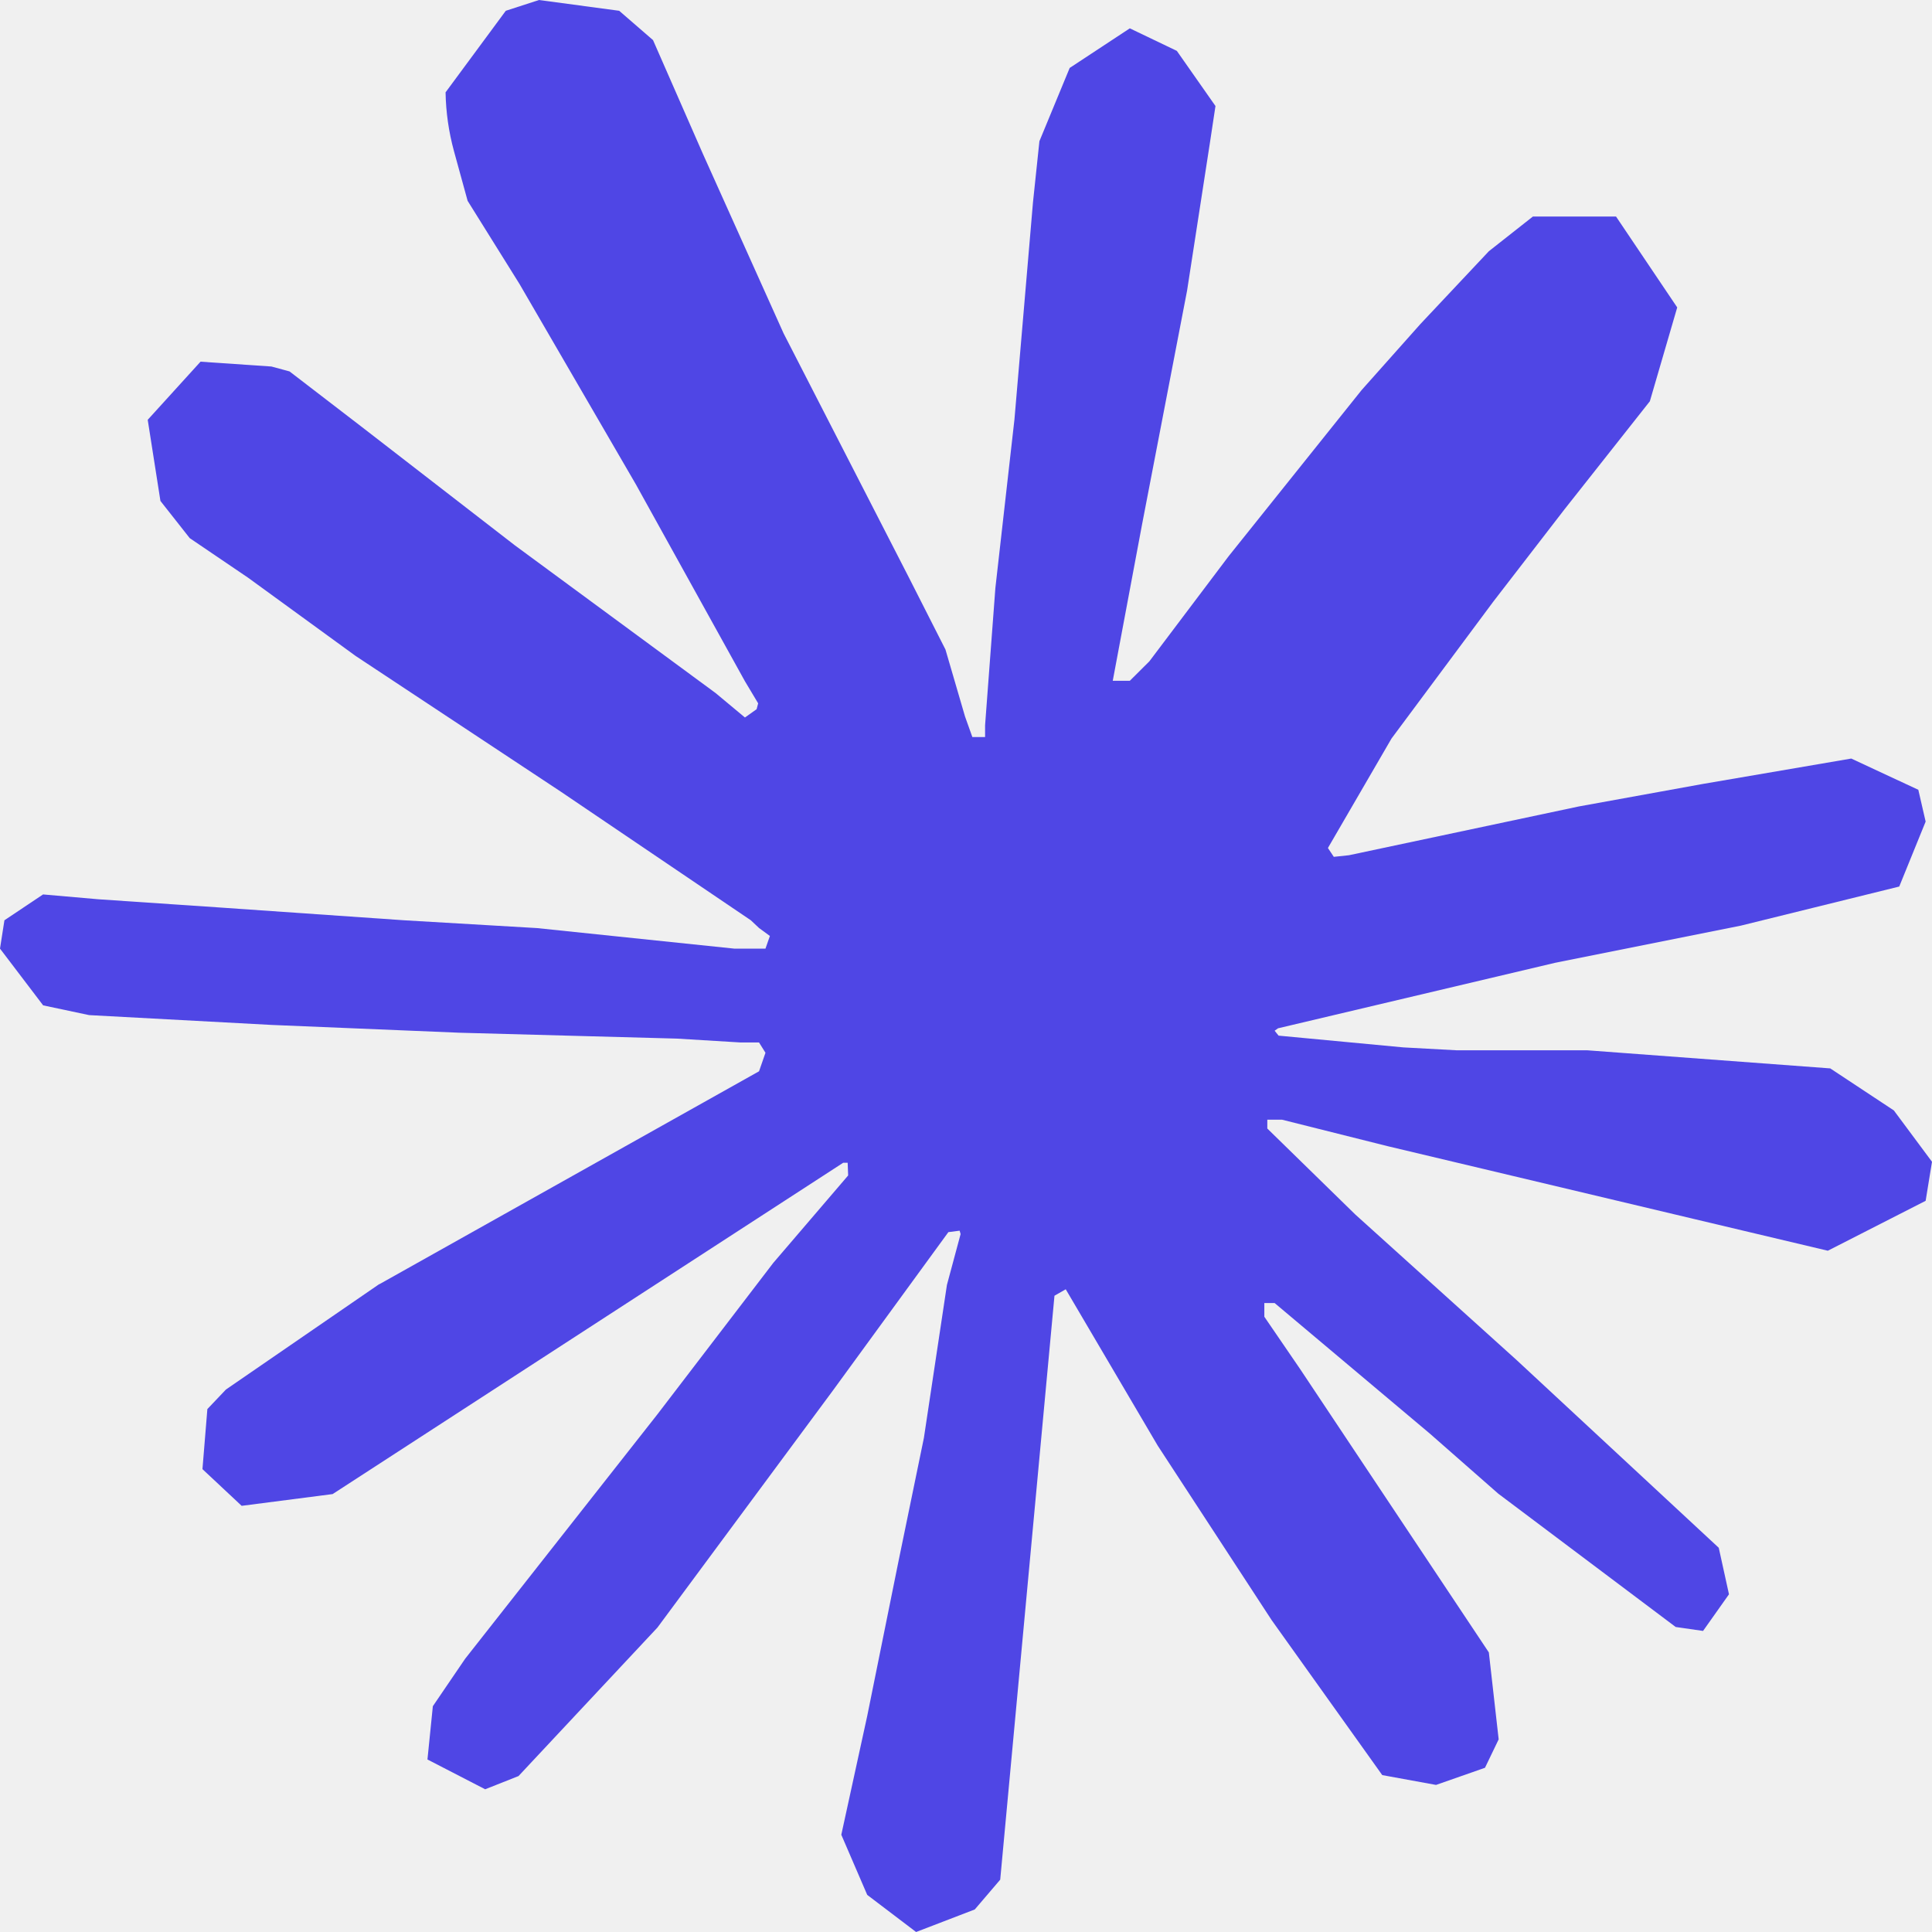
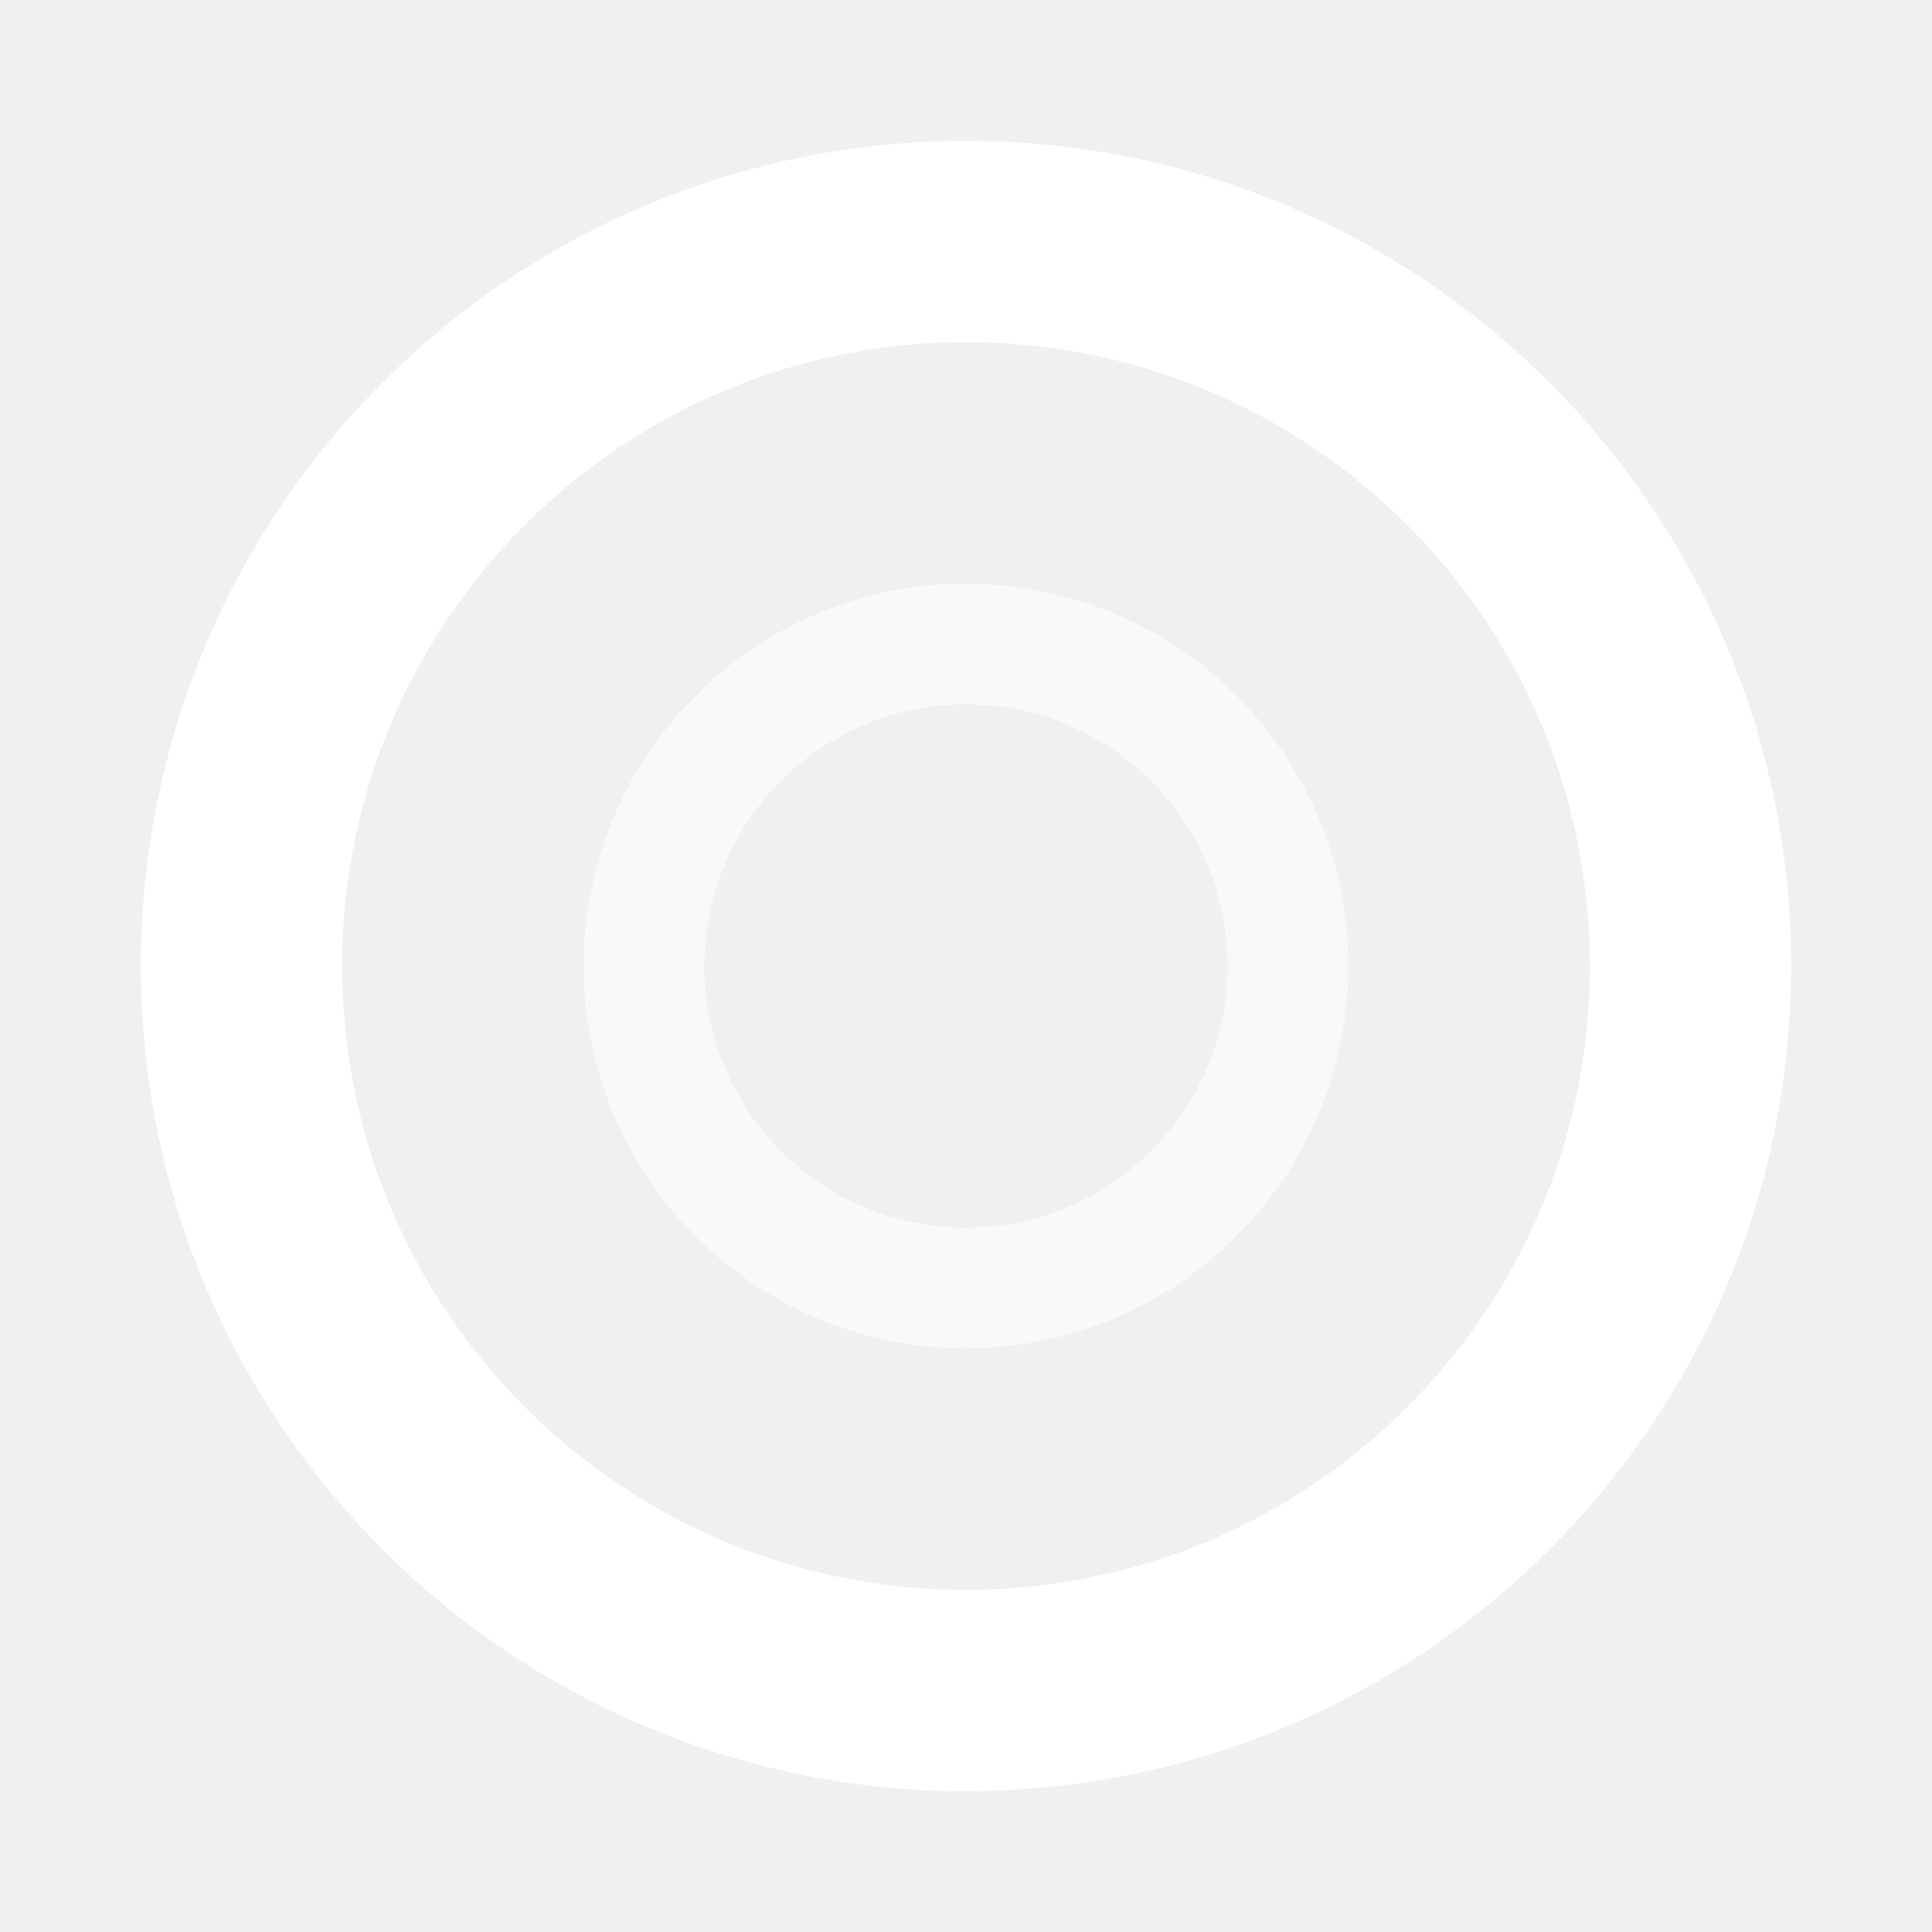
<svg xmlns="http://www.w3.org/2000/svg" height="1em" style="flex:none;line-height:1" viewBox="0 0 24 24" width="1em">
-   <path d="M4.709 15.955l4.72-2.647.08-.23-.08-.128H9.2l-.79-.048-2.698-.073-2.339-.097-2.266-.122-.571-.121L0 11.784l.055-.352.48-.321.686.06 1.52.103 2.278.158 1.652.097 2.449.255h.389l.055-.157-.134-.098-.103-.097-2.358-1.596-2.552-1.688-1.336-.972-.724-.491-.364-.462-.158-1.008.656-.722.881.06.225.061.893.686 1.908 1.476 2.491 1.833.365.304.145-.103.019-.073-.164-.274-1.355-2.446-1.446-2.49-.644-1.032-.17-.619a2.97 2.97 0 01-.104-.729L6.283.134 6.696 0l.996.134.42.364.62 1.414 1.002 2.229 1.555 3.03.456.898.243.832.091.255h.158V9.01l.128-1.706.237-2.095.23-2.695.08-.76.376-.91.747-.492.584.28.48.685-.067.444-.286 1.851-.559 2.903-.364 1.942h.212l.243-.242.985-1.306 1.652-2.064.73-.82.85-.904.547-.431h1.033l.76 1.129-.34 1.166-1.064 1.347-.881 1.142-1.264 1.7-.79 1.36.073.11.188-.02 2.856-.606 1.543-.28 1.841-.315.833.388.091.395-.328.807-1.969.486-2.309.462-3.439.813-.042.03.049.061 1.549.146.662.036h1.622l3.02.225.79.522.474.638-.079.485-1.215.62-1.64-.389-3.829-.91-1.312-.329h-.182v.11l1.093 1.068 2.006 1.81 2.509 2.33.127.578-.322.455-.34-.049-2.205-1.657-.851-.747-1.926-1.62h-.128v.17l.444.649 2.345 3.521.122 1.08-.17.353-.608.213-.668-.122-1.374-1.925-1.415-2.167-1.143-1.943-.14.08-.674 7.254-.316.37-.729.28-.607-.461-.322-.747.322-1.476.389-1.924.315-1.53.286-1.9.17-.632-.012-.042-.14.018-1.434 1.967-2.18 2.945-1.726 1.845-.414.164-.717-.37.067-.662.401-.589 2.388-3.036 1.44-1.882.93-1.086-.006-.158h-.055L4.132 18.56l-1.13.146-.487-.456.061-.746.231-.243 1.908-1.312-.006.006z" fill="#4F46E5" fill-rule="nonzero" />
+   <circle cx="12" cy="12" r="9" fill="none" stroke="#FFFFFF" stroke-width="2.5" />
+   <circle cx="12" cy="12" r="4" fill="none" stroke="#FFFFFF" stroke-width="1.5" opacity="0.6" />
</svg>
